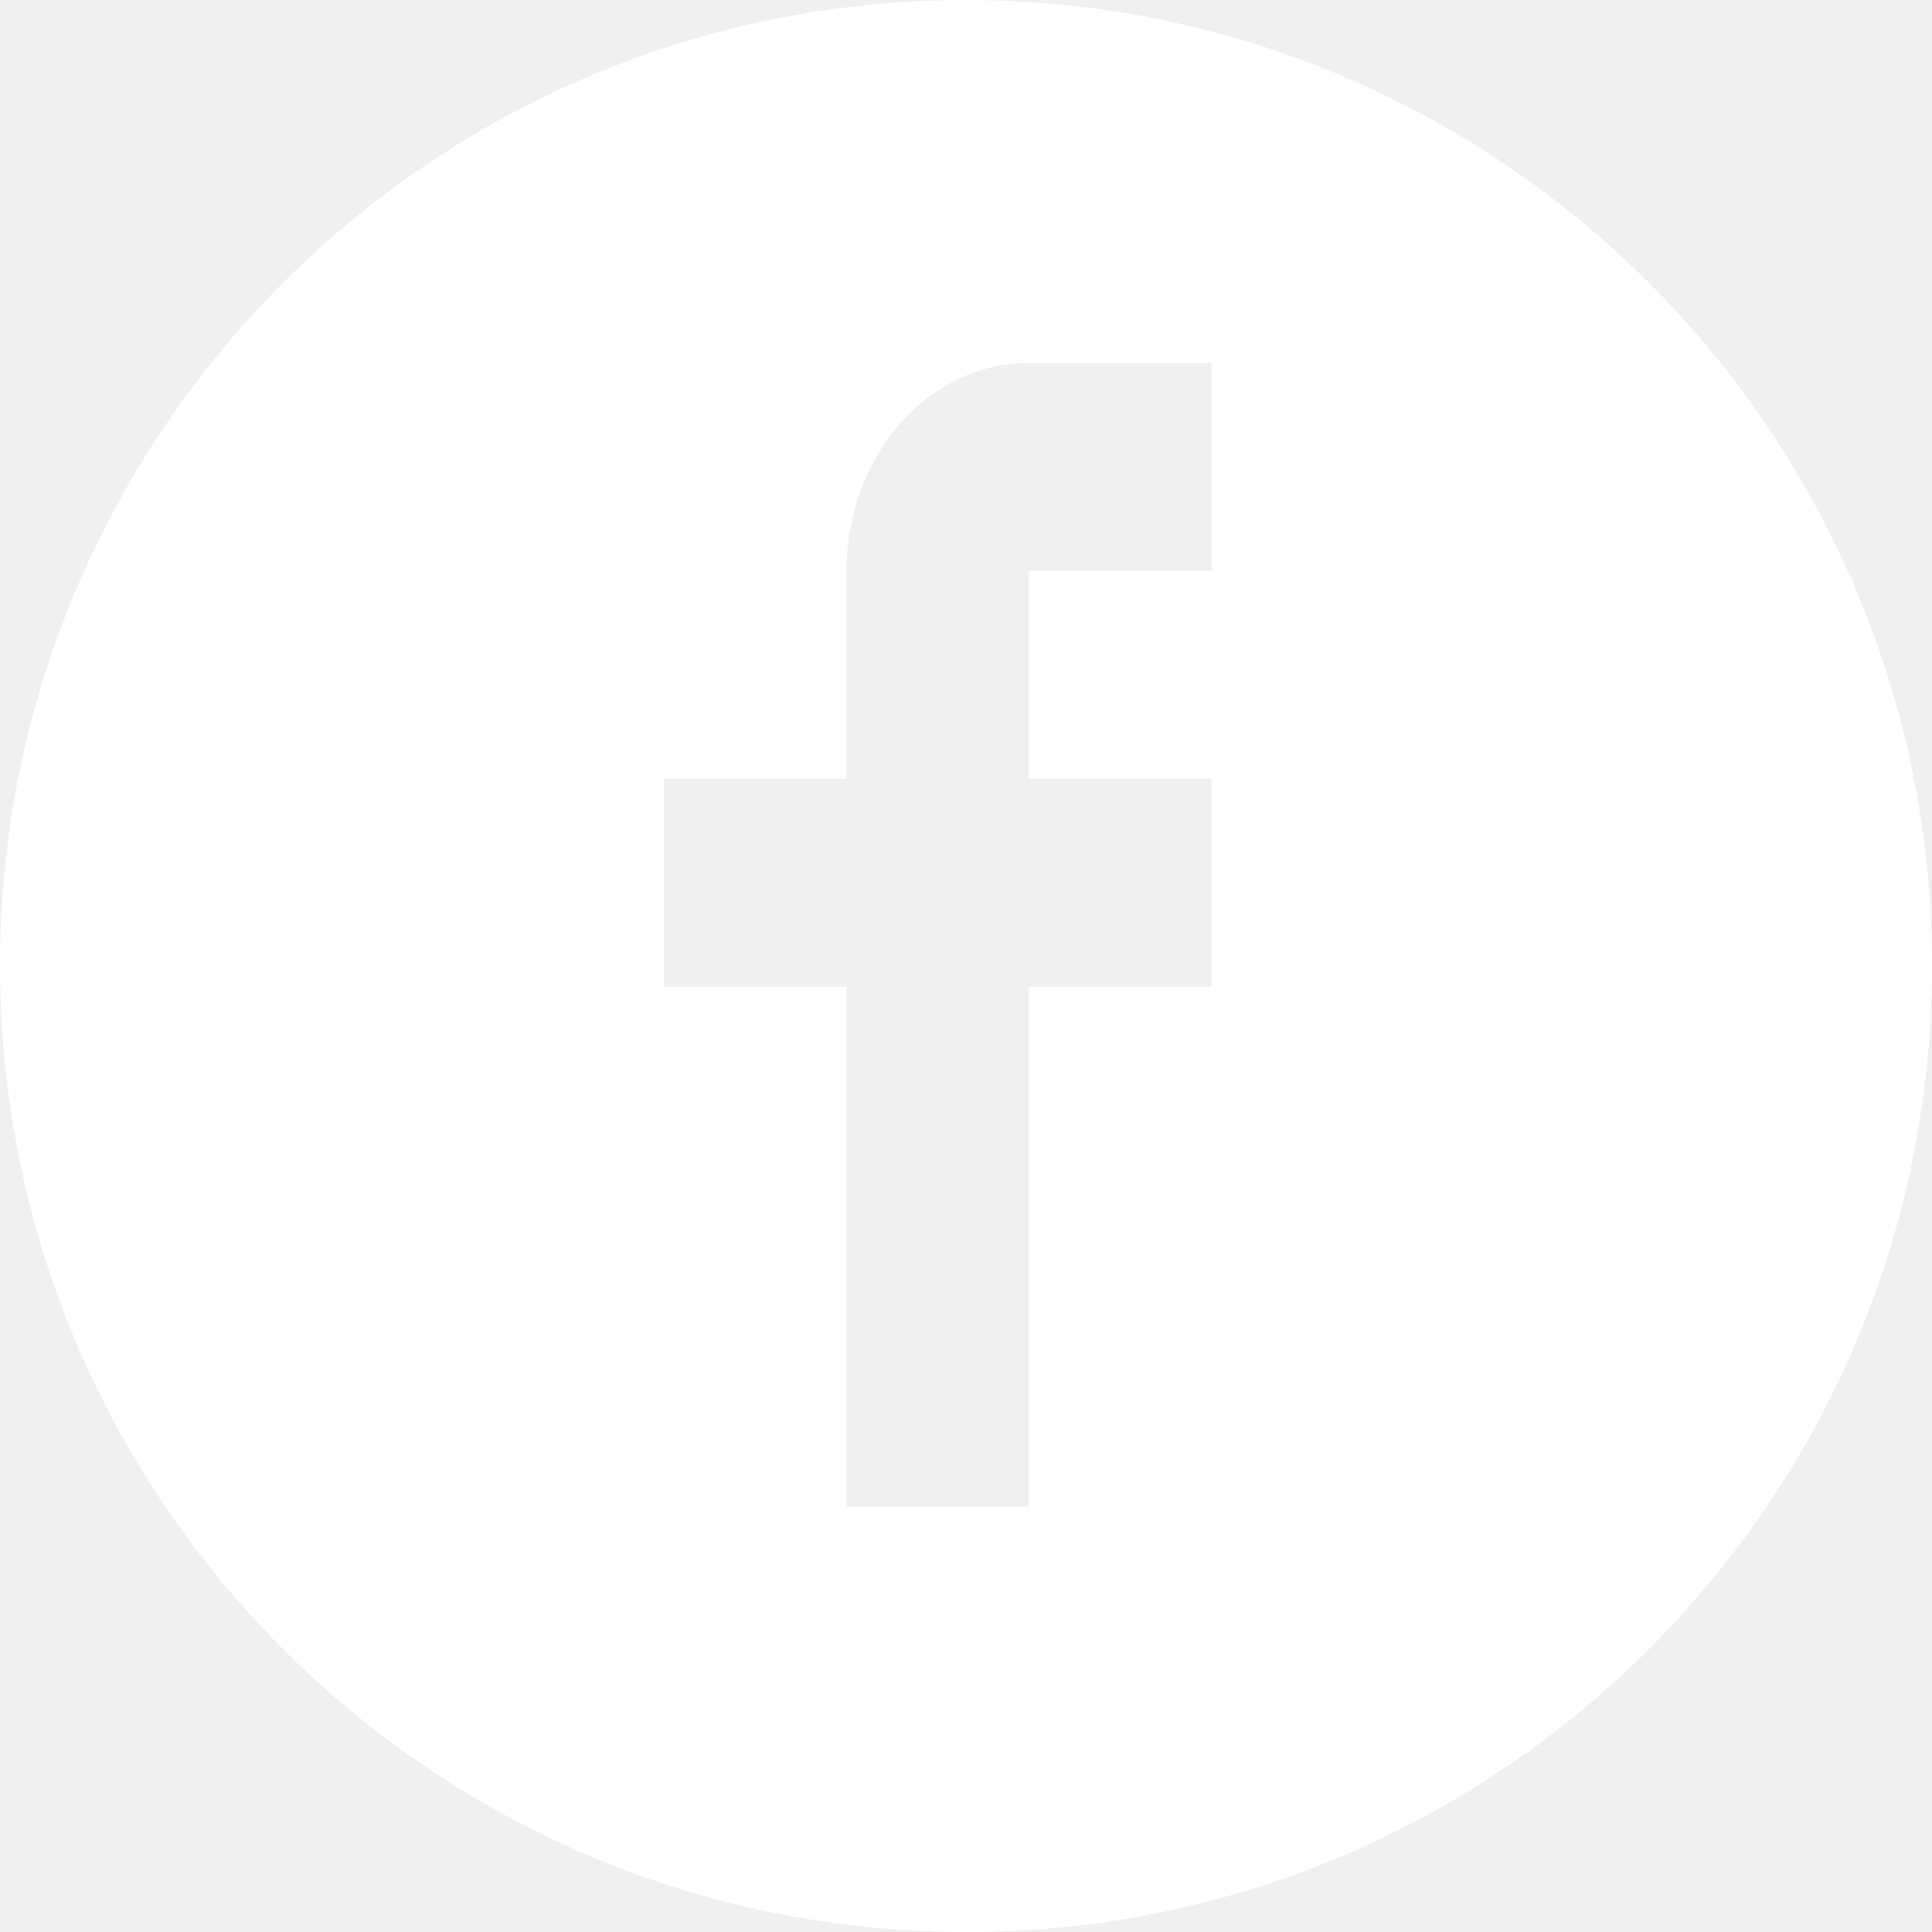
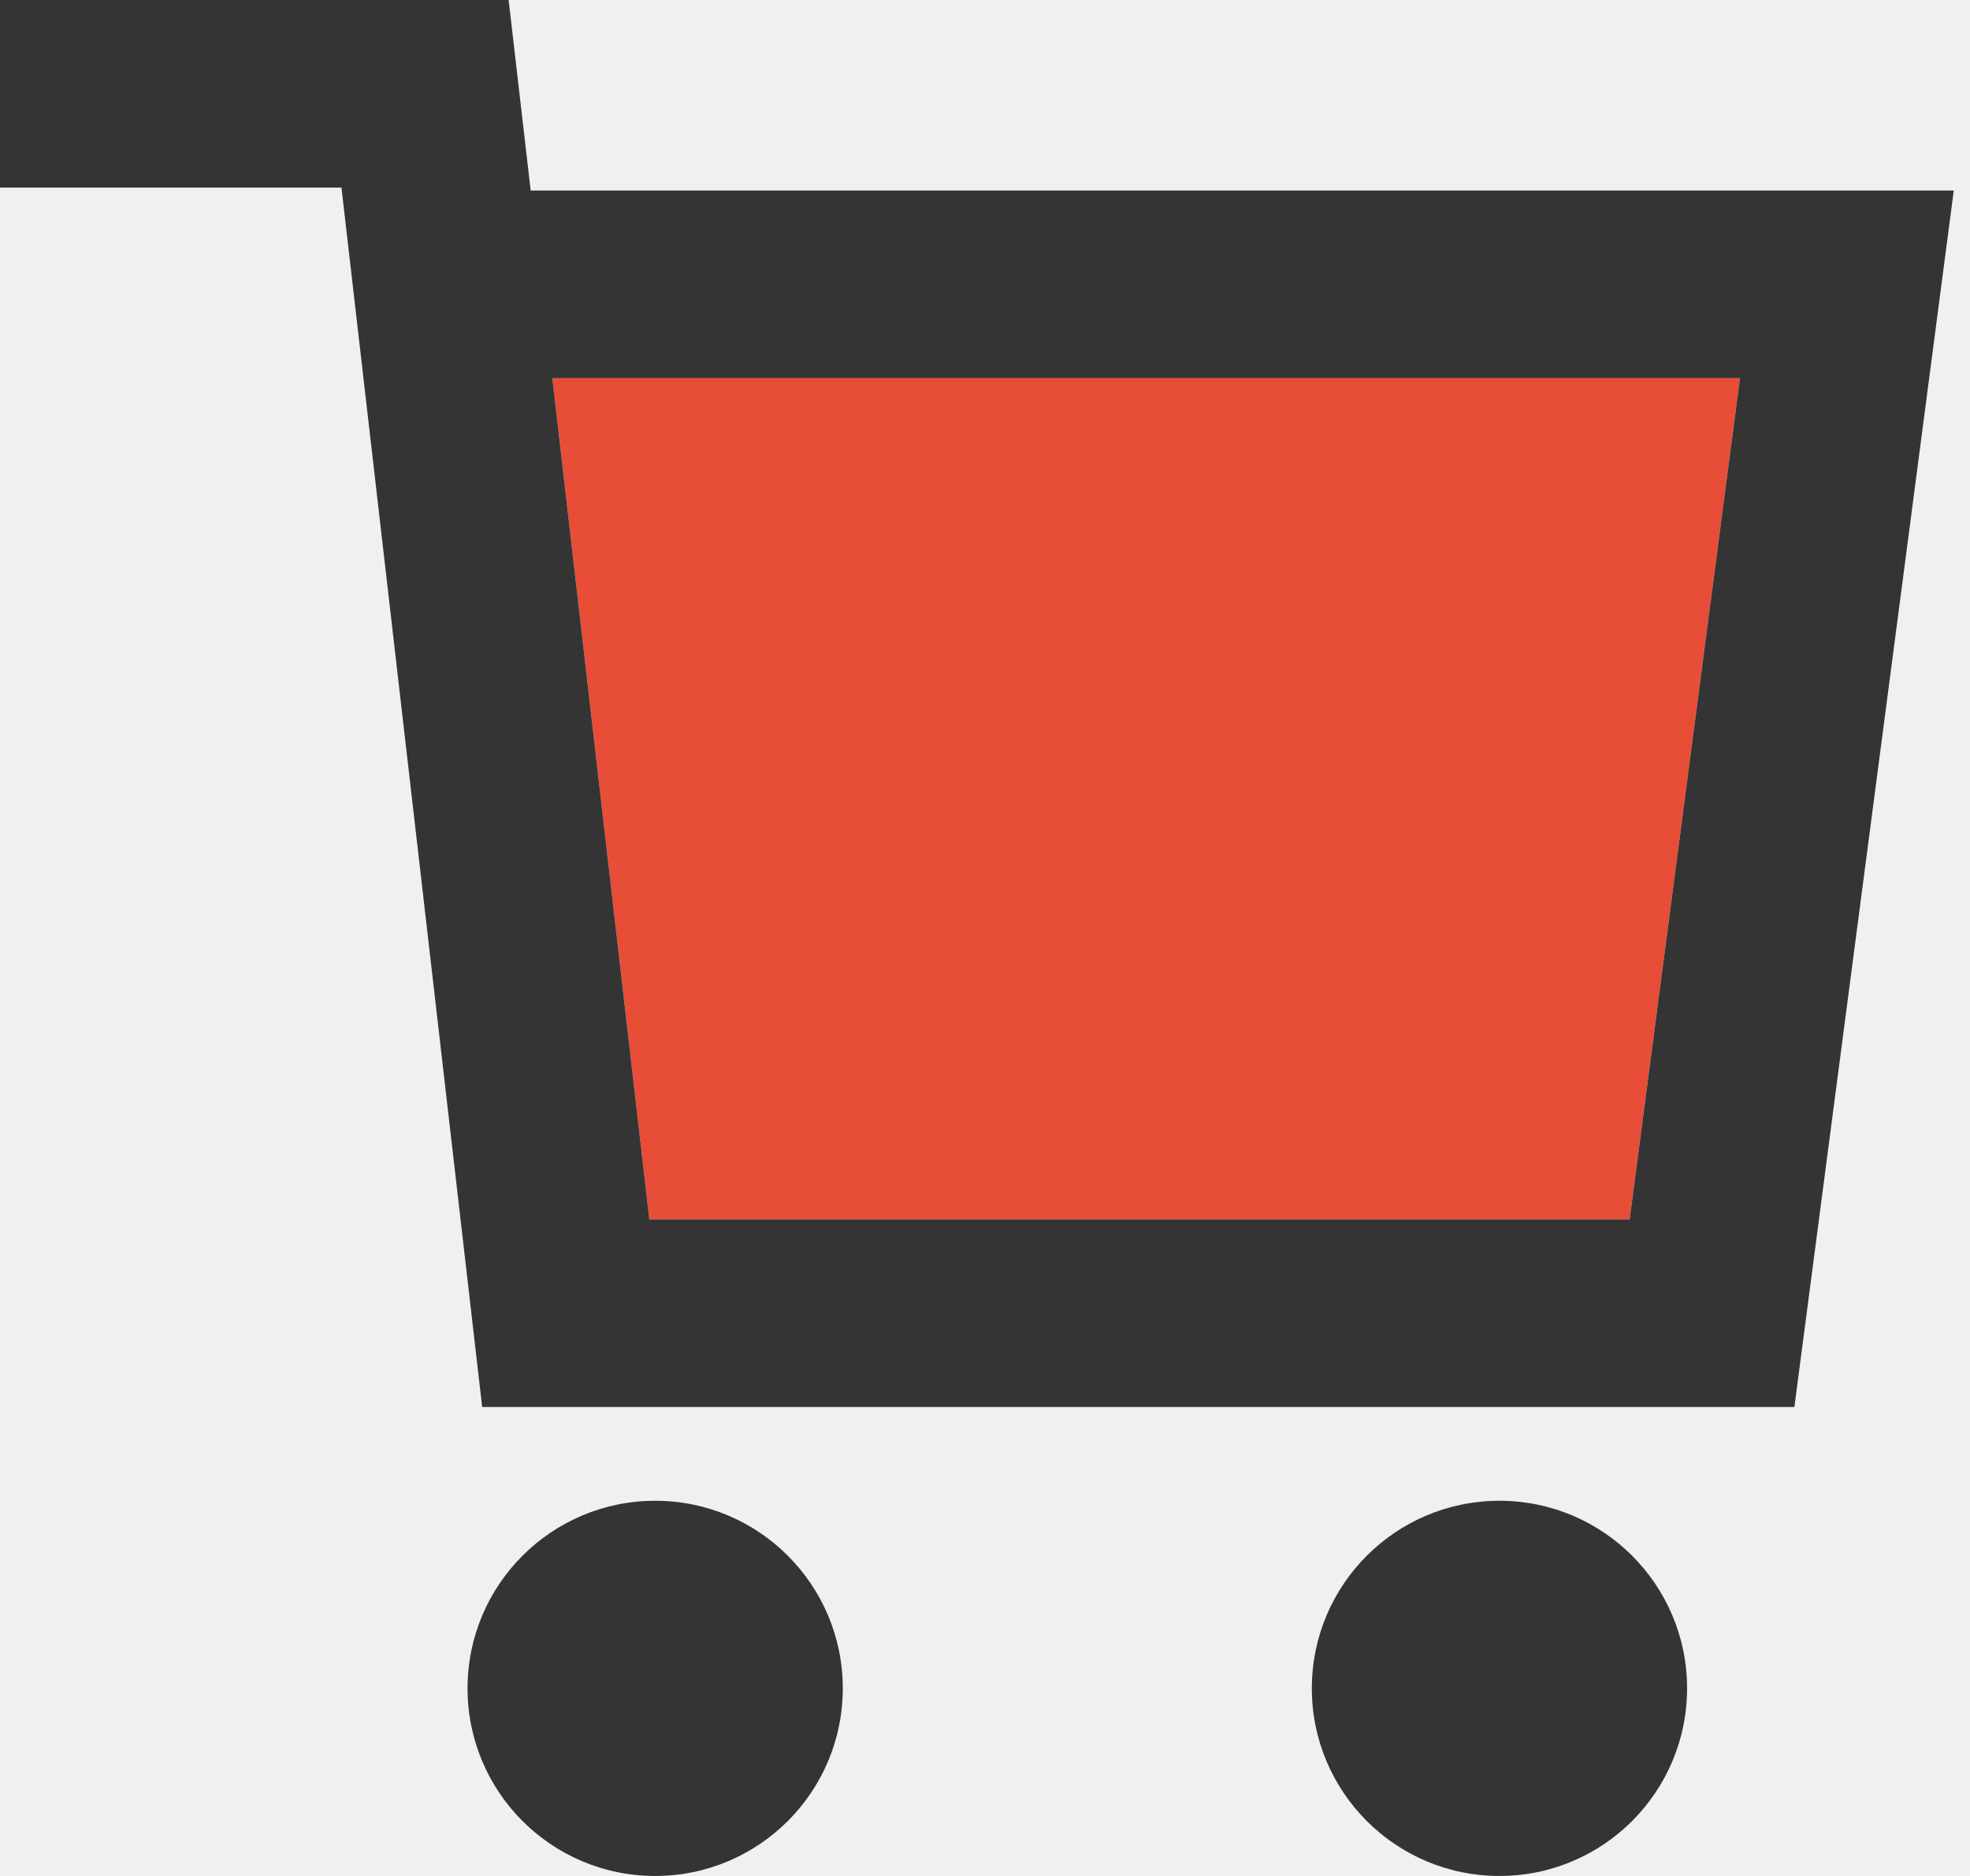
- <svg xmlns="http://www.w3.org/2000/svg" width="32" height="32">
-   <path fill="#FFF" d="M16 0C7.164 0 0 7.163 0 16s7.164 16 16 16c8.837 0 16-7.164 16-16S24.837 0 16 0zm4.062 9.455h-3.021v3.444h3.021v3.445h-3.021v8.61H14.02v-8.61H11v-3.445h3.021V9.455c0-1.902 1.353-3.445 3.021-3.445h3.021v3.445z" />
+ <svg xmlns="http://www.w3.org/2000/svg" width="21" height="20">
+   <path fill="#E84D37" d="M5.888 4.031L6.922 13h10.45l1.176-8.969z" />
+   <circle fill="#343434" cx="6.984" cy="18" r="2" />
+   <circle fill="#343434" cx="15.984" cy="18" r="2" />
+   <path fill="#343434" d="M5.657 2.031L5.422 0H0v2h3.64l1.5 13h13.988l1.699-12.969H5.657zM17.372 13H6.922L5.888 4.031h12.66L17.372 13z" />
</svg>
